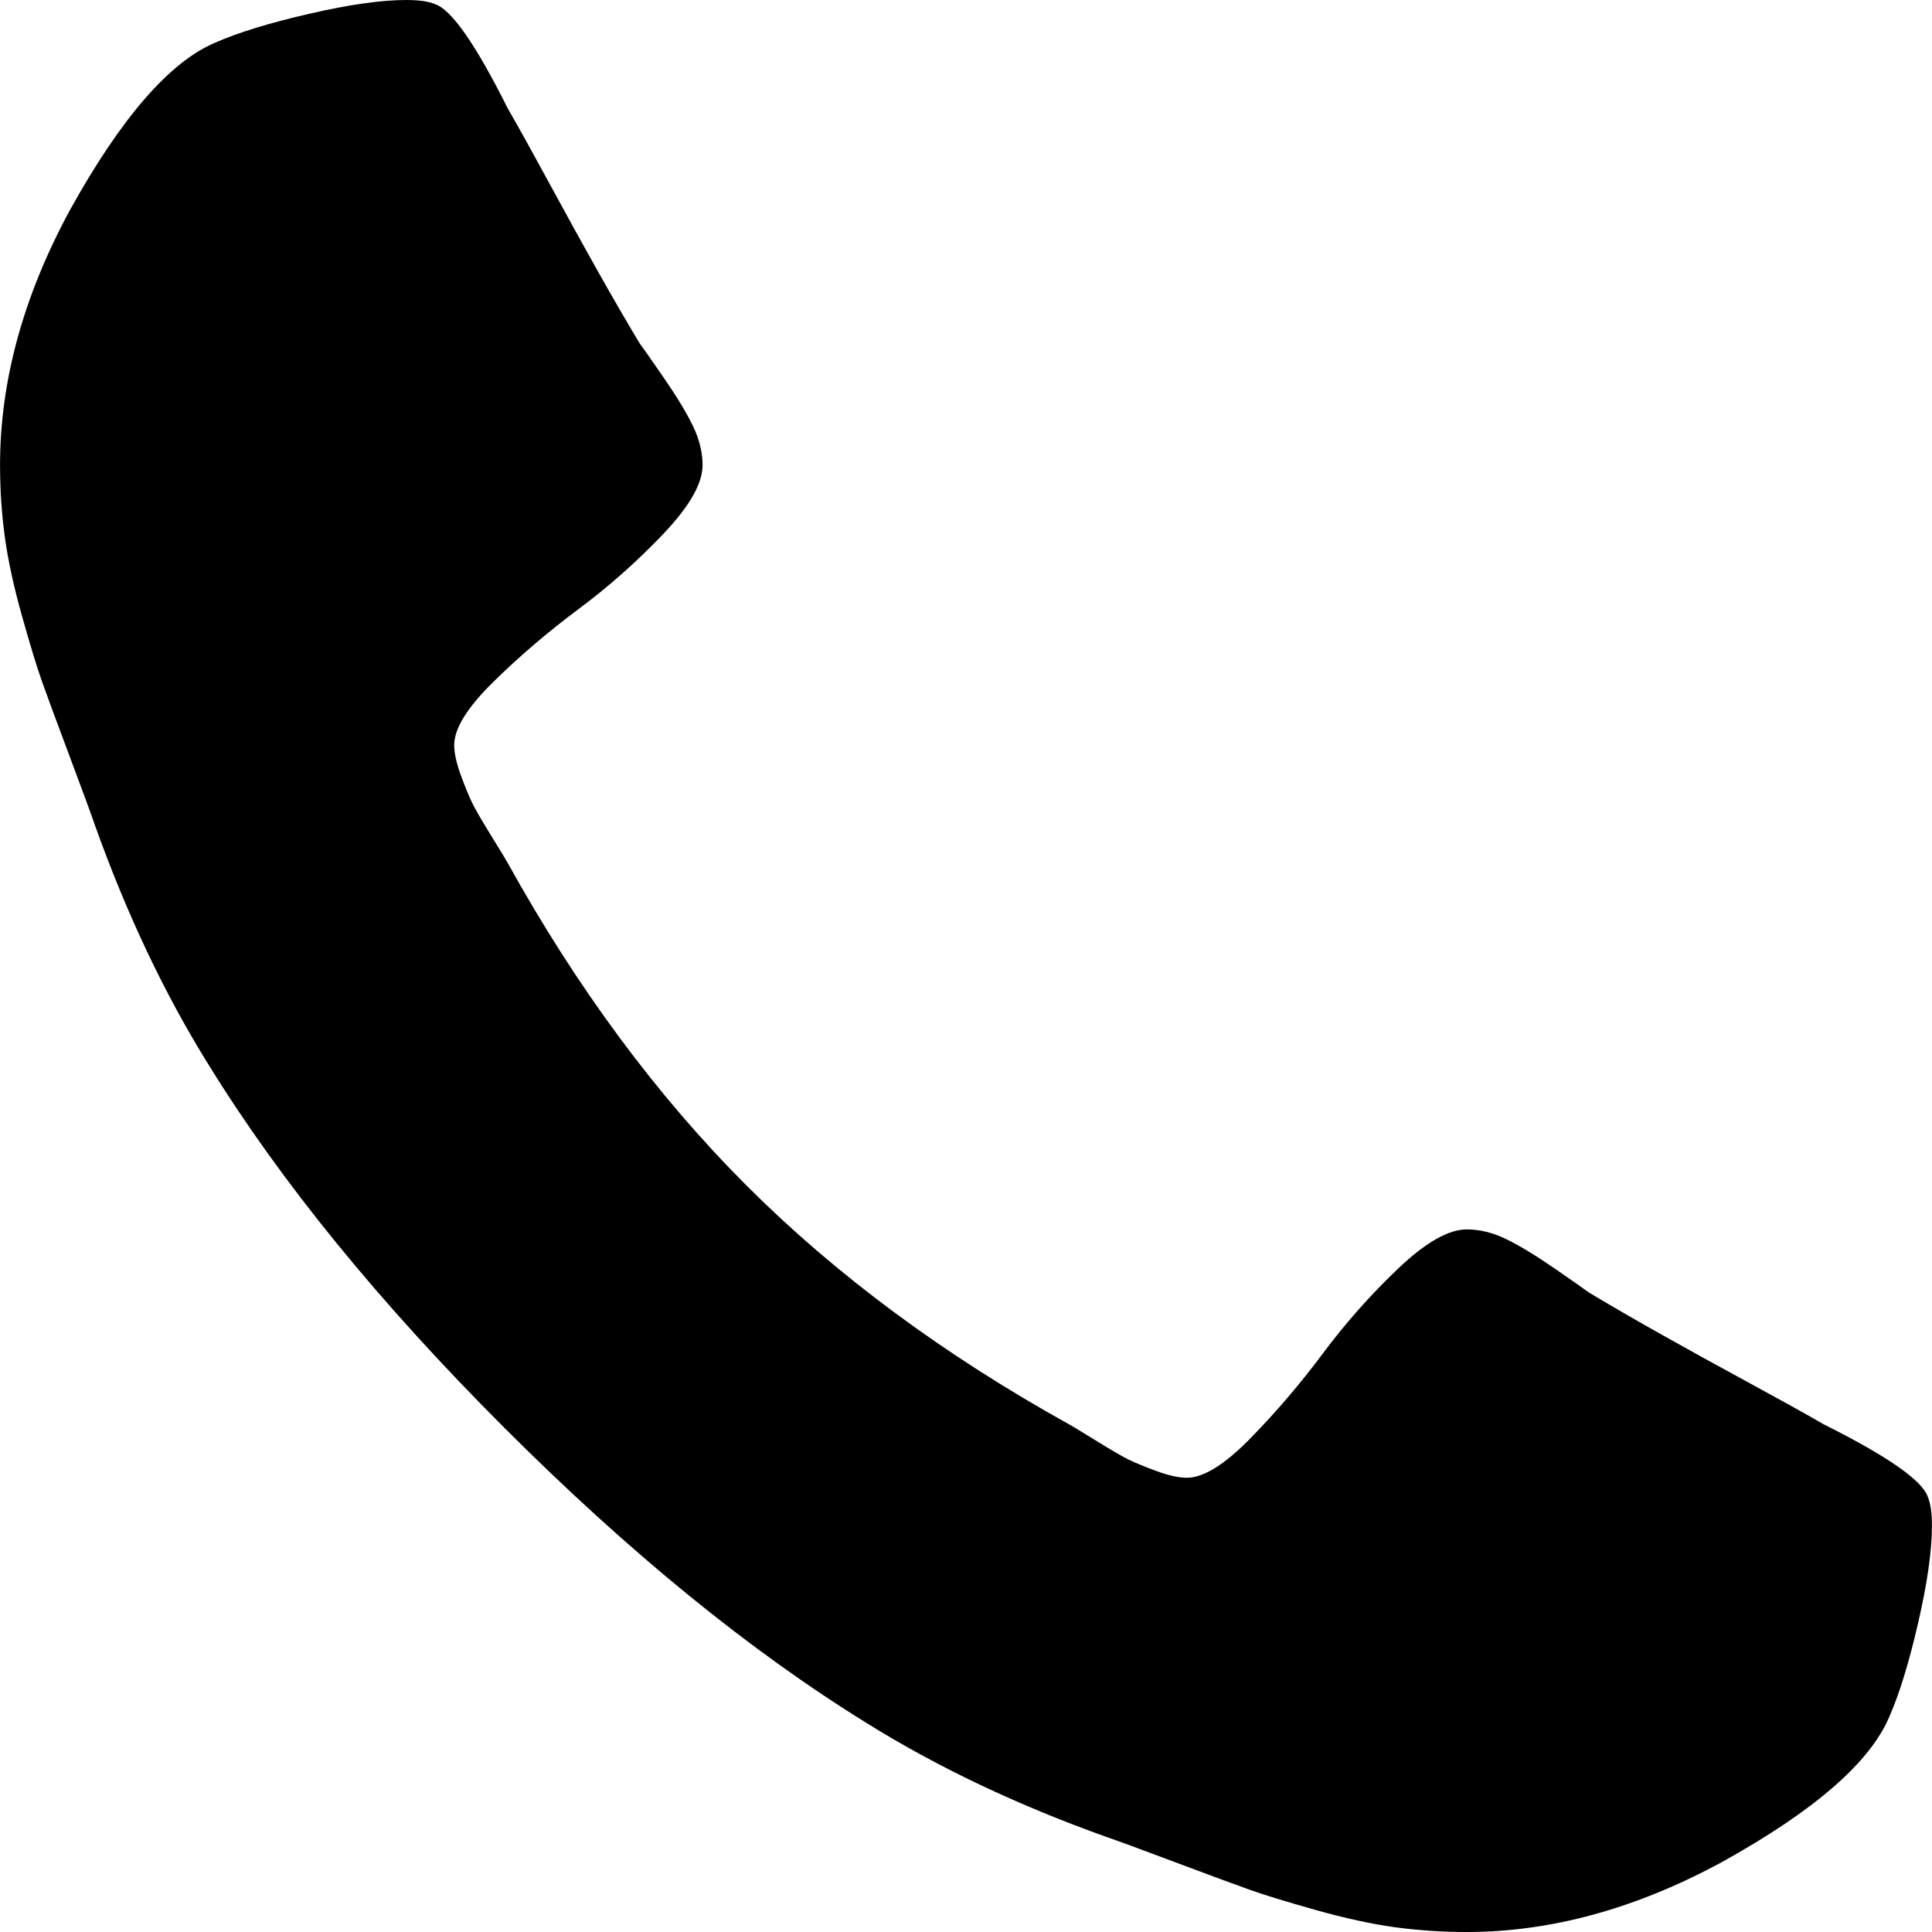
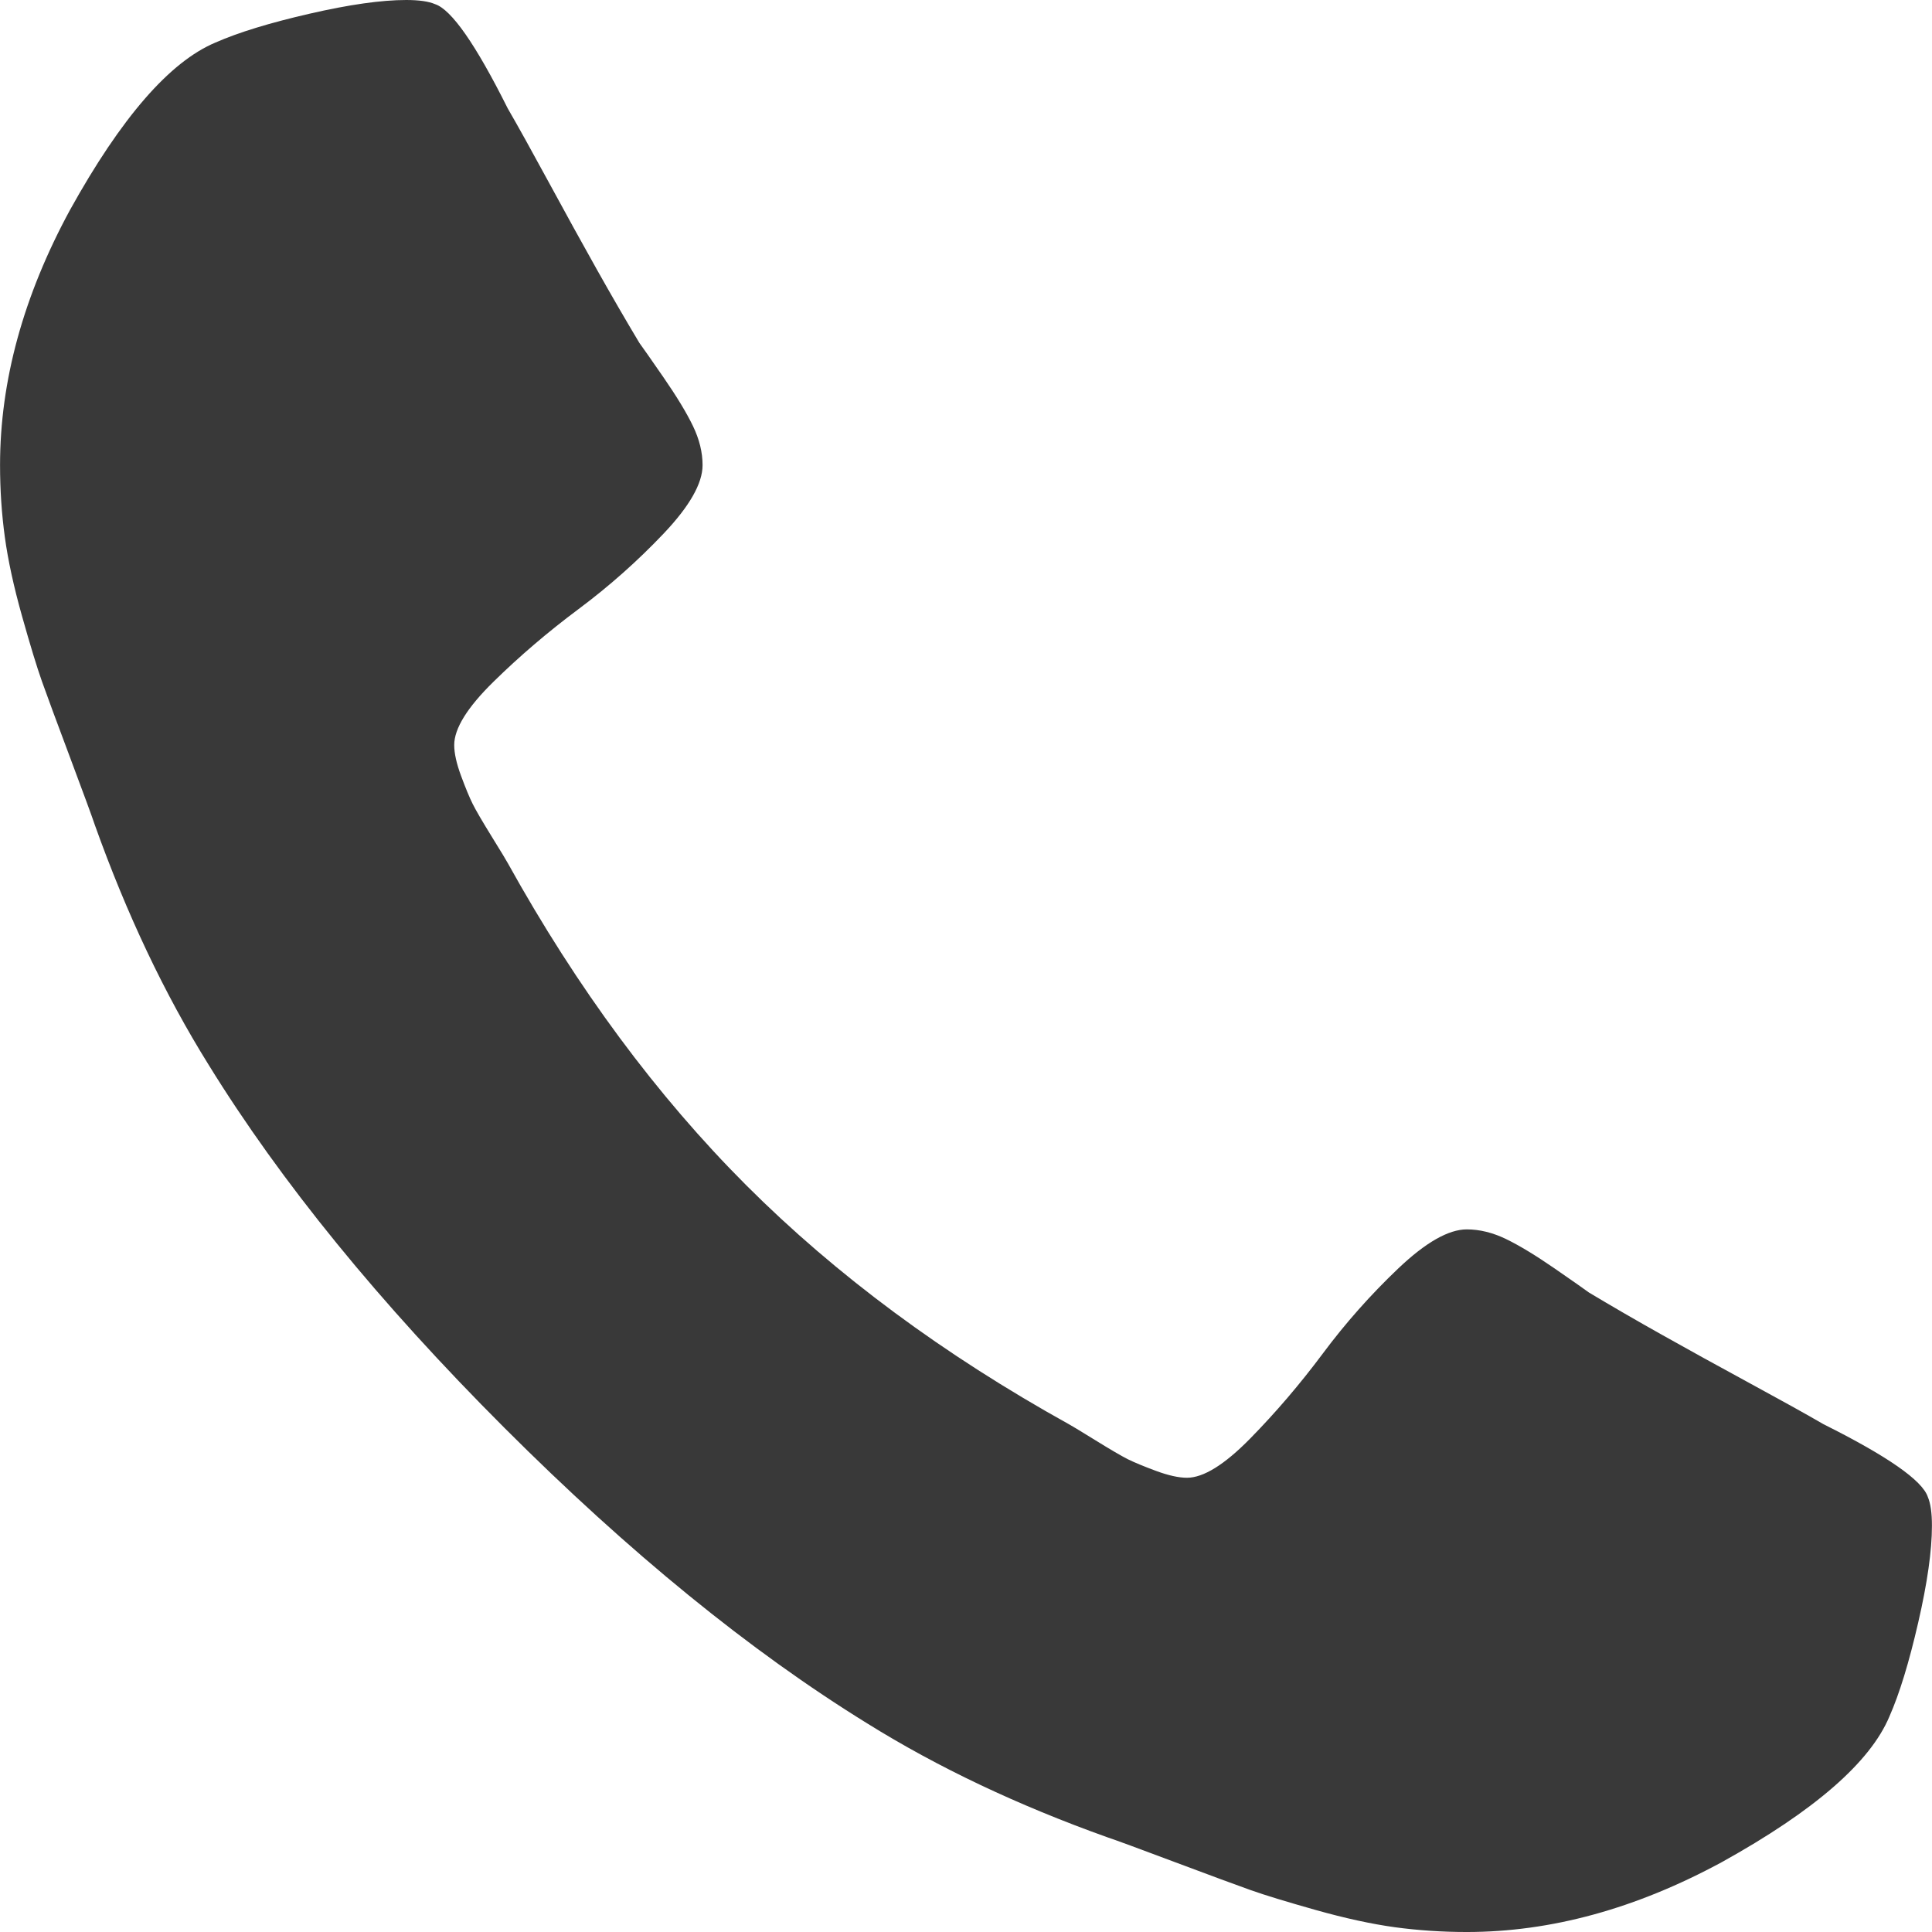
<svg xmlns="http://www.w3.org/2000/svg" version="1.1" id="Capa_1" x="0px" y="0px" width="401.998px" height="401.998px" viewBox="0 0 401.998 401.998" style="enable-background:new 0 0 401.998 401.998;" xml:space="preserve">
-   <g>
-     <path d="M401.129,311.475c-1.137-3.426-8.371-8.473-21.697-15.129c-3.61-2.098-8.754-4.949-15.41-8.566   c-6.662-3.617-12.709-6.95-18.13-9.996c-5.432-3.045-10.521-5.995-15.276-8.846c-0.76-0.571-3.139-2.234-7.136-5   c-4.001-2.758-7.375-4.805-10.14-6.14c-2.759-1.327-5.473-1.995-8.138-1.995c-3.806,0-8.56,2.714-14.268,8.135   c-5.708,5.428-10.944,11.324-15.7,17.706c-4.757,6.379-9.802,12.275-15.126,17.7c-5.332,5.427-9.713,8.138-13.135,8.138   c-1.718,0-3.86-0.479-6.427-1.424c-2.566-0.951-4.518-1.766-5.858-2.423c-1.328-0.671-3.607-1.999-6.845-4.004   c-3.244-1.999-5.048-3.094-5.428-3.285c-26.075-14.469-48.438-31.029-67.093-49.676c-18.649-18.658-35.211-41.019-49.676-67.097   c-0.19-0.381-1.287-2.19-3.284-5.424c-2-3.237-3.333-5.518-3.999-6.854c-0.666-1.331-1.475-3.283-2.425-5.852   s-1.427-4.709-1.427-6.424c0-3.424,2.713-7.804,8.138-13.134c5.424-5.327,11.326-10.373,17.7-15.128   c6.379-4.755,12.275-9.991,17.701-15.699c5.424-5.711,8.136-10.467,8.136-14.273c0-2.663-0.666-5.378-1.997-8.137   c-1.332-2.765-3.378-6.139-6.139-10.138c-2.762-3.997-4.427-6.374-4.999-7.139c-2.852-4.755-5.799-9.846-8.848-15.271   c-3.049-5.424-6.377-11.47-9.995-18.131c-3.615-6.658-6.468-11.799-8.564-15.415C98.986,9.233,93.943,1.997,90.516,0.859   C89.183,0.288,87.183,0,84.521,0c-5.142,0-11.85,0.95-20.129,2.856c-8.282,1.903-14.799,3.899-19.558,5.996   c-9.517,3.995-19.604,15.605-30.264,34.826C4.863,61.566,0.01,79.271,0.01,96.78c0,5.135,0.333,10.131,0.999,14.989   c0.666,4.853,1.856,10.326,3.571,16.418c1.712,6.09,3.093,10.614,4.137,13.56c1.045,2.948,2.996,8.229,5.852,15.845   c2.852,7.614,4.567,12.275,5.138,13.988c6.661,18.654,14.56,35.307,23.695,49.964c15.03,24.362,35.541,49.539,61.521,75.521   c25.981,25.98,51.153,46.49,75.517,61.526c14.655,9.134,31.314,17.032,49.965,23.698c1.714,0.568,6.375,2.279,13.986,5.141   c7.614,2.854,12.897,4.805,15.845,5.852c2.949,1.048,7.474,2.43,13.559,4.145c6.098,1.715,11.566,2.905,16.419,3.576   c4.856,0.657,9.853,0.996,14.989,0.996c17.508,0,35.214-4.856,53.105-14.562c19.219-10.656,30.826-20.745,34.823-30.269   c2.102-4.754,4.093-11.273,5.996-19.555c1.909-8.278,2.857-14.985,2.857-20.126C401.99,314.814,401.703,312.819,401.129,311.475z" />
-   </g>
-   <g>
- </g>
-   <g>
- </g>
-   <g>
- </g>
-   <g>
- </g>
-   <g>
- </g>
-   <g>
- </g>
-   <g>
- </g>
-   <g>
- </g>
-   <g>
- </g>
-   <g>
- </g>
-   <g>
- </g>
-   <g>
- </g>
-   <g>
- </g>
-   <g>
- </g>
-   <g>
- </g>
+   <path fill="rgb(57, 57, 57)" d="M401.129,311.475c-1.137-3.426-8.371-8.473-21.697-15.129c-3.61-2.098-8.754-4.949-15.41-8.566   c-6.662-3.617-12.709-6.95-18.13-9.996c-5.432-3.045-10.521-5.995-15.276-8.846c-0.76-0.571-3.139-2.234-7.136-5   c-4.001-2.758-7.375-4.805-10.14-6.14c-2.759-1.327-5.473-1.995-8.138-1.995c-3.806,0-8.56,2.714-14.268,8.135   c-5.708,5.428-10.944,11.324-15.7,17.706c-4.757,6.379-9.802,12.275-15.126,17.7c-5.332,5.427-9.713,8.138-13.135,8.138   c-1.718,0-3.86-0.479-6.427-1.424c-2.566-0.951-4.518-1.766-5.858-2.423c-1.328-0.671-3.607-1.999-6.845-4.004   c-3.244-1.999-5.048-3.094-5.428-3.285c-26.075-14.469-48.438-31.029-67.093-49.676c-18.649-18.658-35.211-41.019-49.676-67.097   c-0.19-0.381-1.287-2.19-3.284-5.424c-2-3.237-3.333-5.518-3.999-6.854c-0.666-1.331-1.475-3.283-2.425-5.852   s-1.427-4.709-1.427-6.424c0-3.424,2.713-7.804,8.138-13.134c5.424-5.327,11.326-10.373,17.7-15.128   c6.379-4.755,12.275-9.991,17.701-15.699c5.424-5.711,8.136-10.467,8.136-14.273c0-2.663-0.666-5.378-1.997-8.137   c-1.332-2.765-3.378-6.139-6.139-10.138c-2.762-3.997-4.427-6.374-4.999-7.139c-2.852-4.755-5.799-9.846-8.848-15.271   c-3.049-5.424-6.377-11.47-9.995-18.131c-3.615-6.658-6.468-11.799-8.564-15.415C98.986,9.233,93.943,1.997,90.516,0.859   C89.183,0.288,87.183,0,84.521,0c-5.142,0-11.85,0.95-20.129,2.856c-8.282,1.903-14.799,3.899-19.558,5.996   c-9.517,3.995-19.604,15.605-30.264,34.826C4.863,61.566,0.01,79.271,0.01,96.78c0,5.135,0.333,10.131,0.999,14.989   c0.666,4.853,1.856,10.326,3.571,16.418c1.712,6.09,3.093,10.614,4.137,13.56c1.045,2.948,2.996,8.229,5.852,15.845   c2.852,7.614,4.567,12.275,5.138,13.988c6.661,18.654,14.56,35.307,23.695,49.964c15.03,24.362,35.541,49.539,61.521,75.521   c25.981,25.98,51.153,46.49,75.517,61.526c14.655,9.134,31.314,17.032,49.965,23.698c1.714,0.568,6.375,2.279,13.986,5.141   c7.614,2.854,12.897,4.805,15.845,5.852c2.949,1.048,7.474,2.43,13.559,4.145c6.098,1.715,11.566,2.905,16.419,3.576   c4.856,0.657,9.853,0.996,14.989,0.996c17.508,0,35.214-4.856,53.105-14.562c19.219-10.656,30.826-20.745,34.823-30.269   c2.102-4.754,4.093-11.273,5.996-19.555c1.909-8.278,2.857-14.985,2.857-20.126C401.99,314.814,401.703,312.819,401.129,311.475z" />
</svg>
